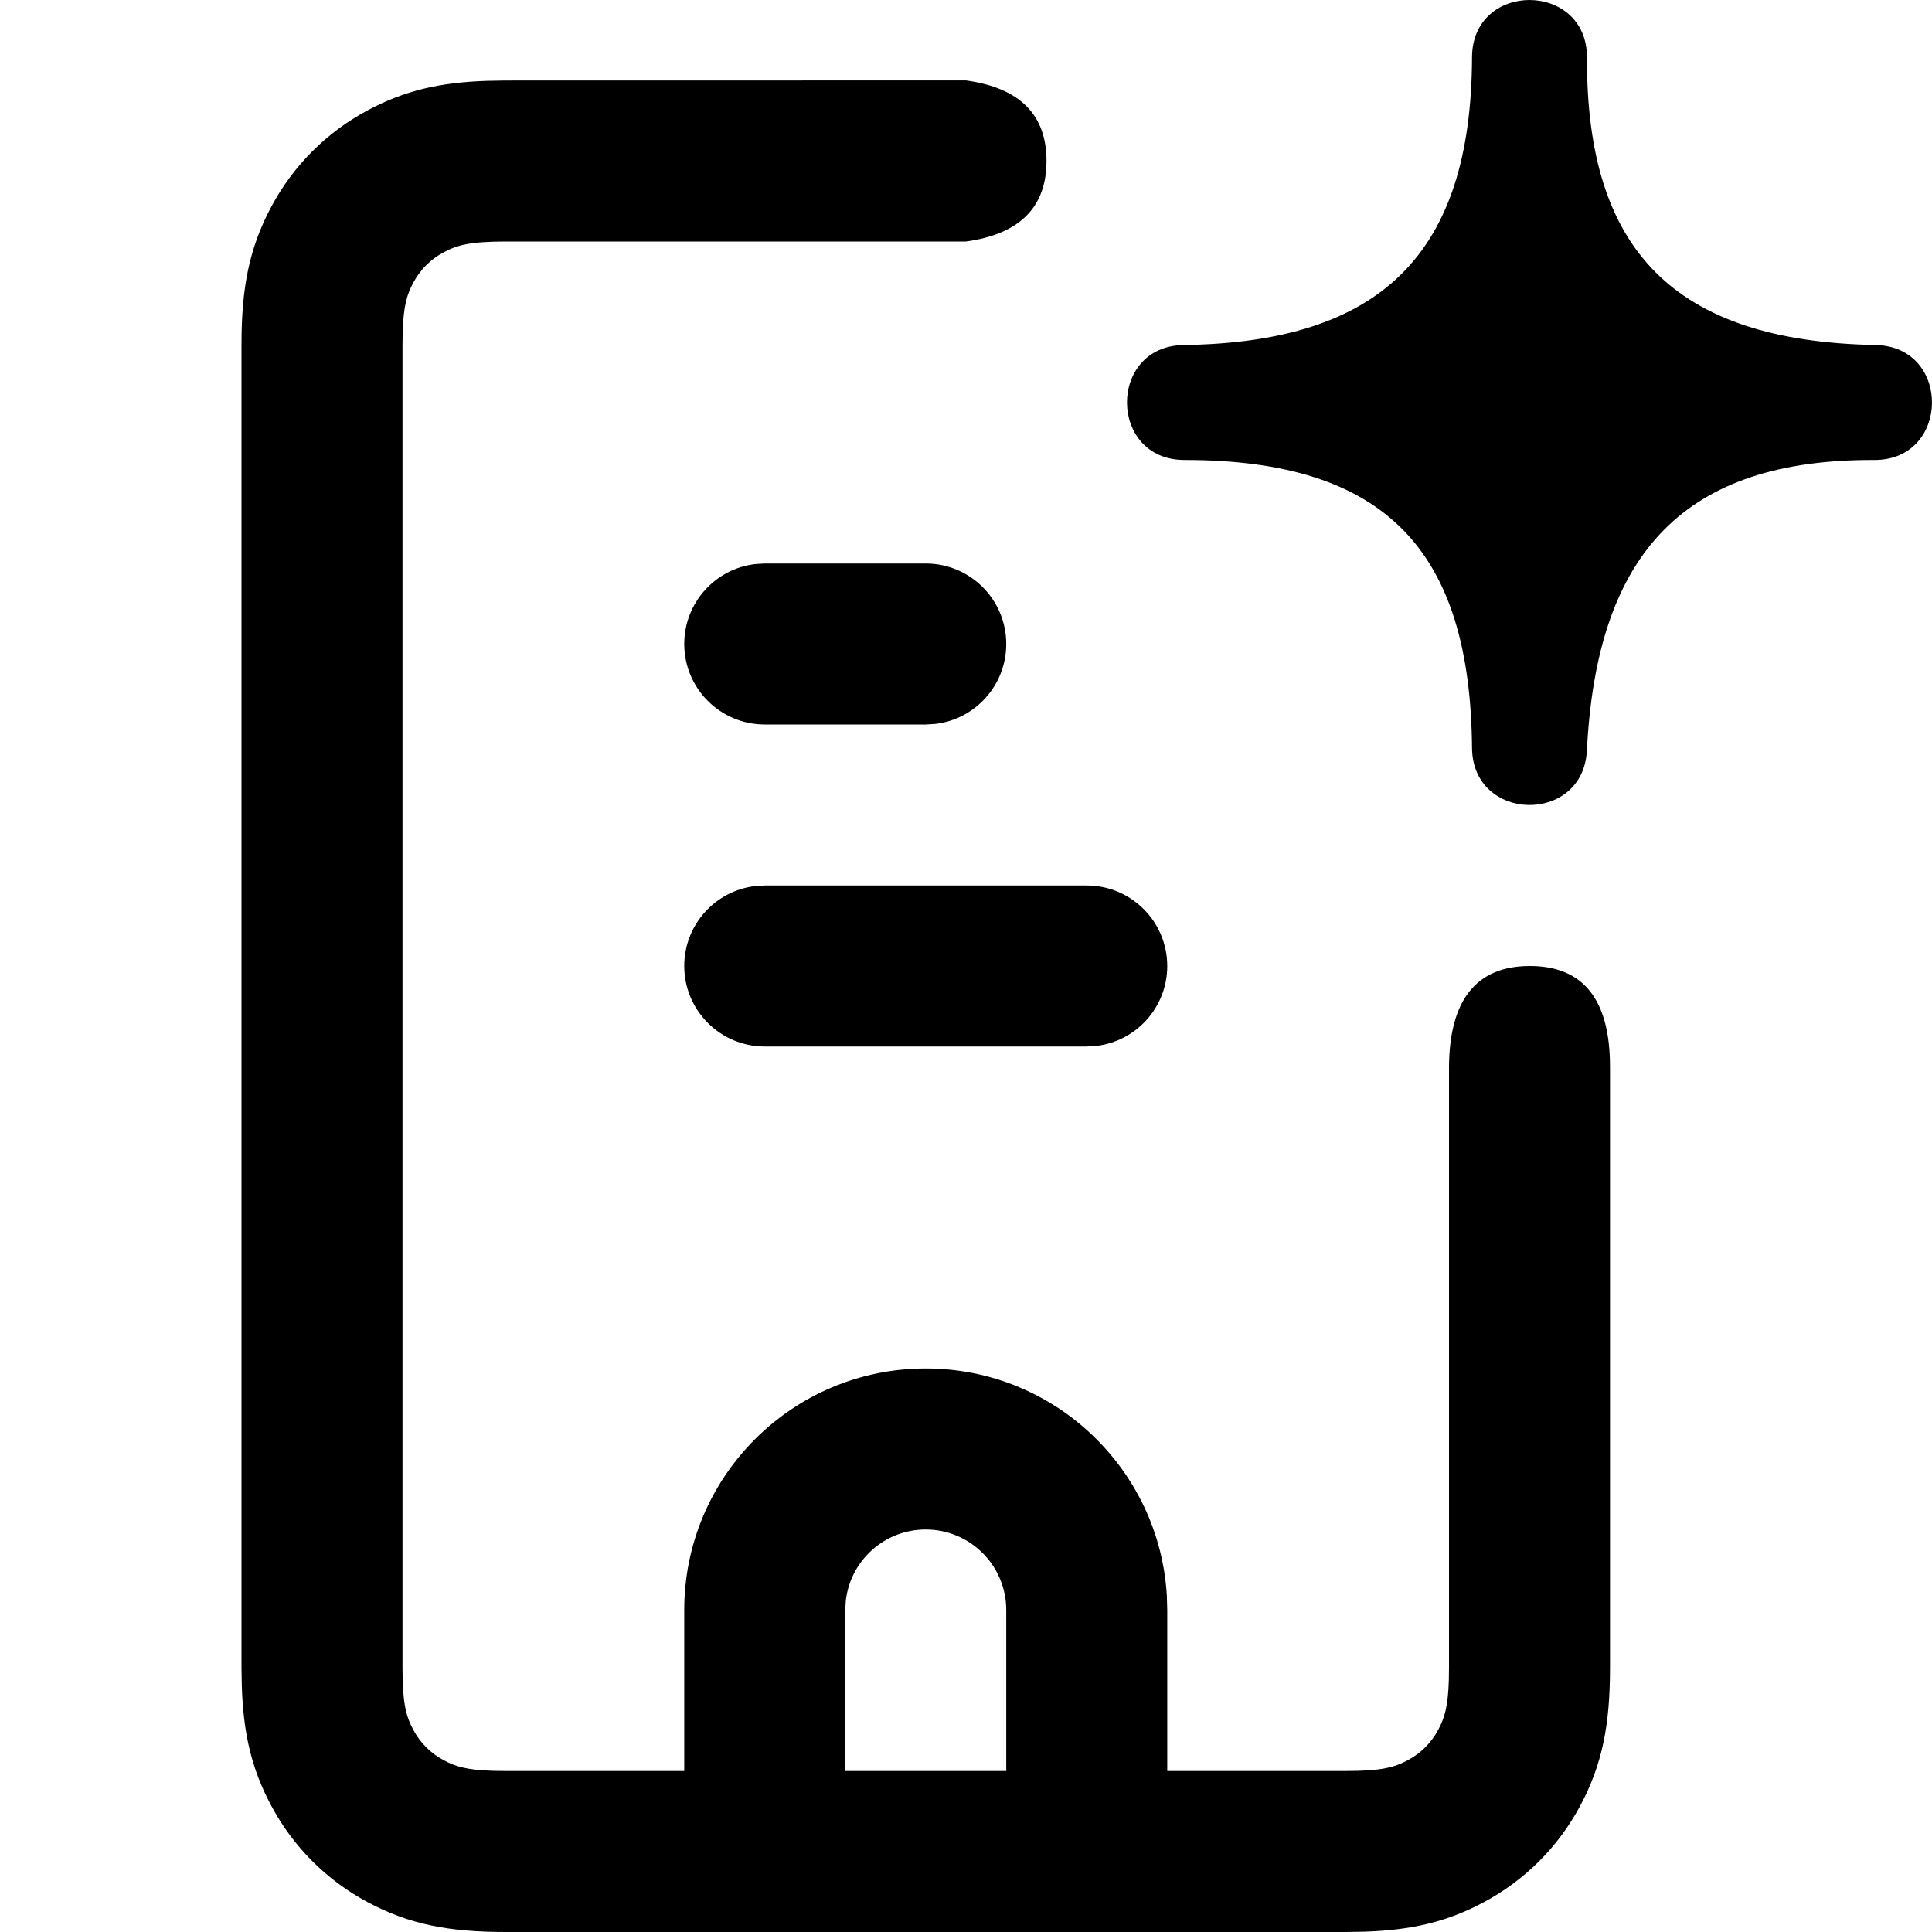
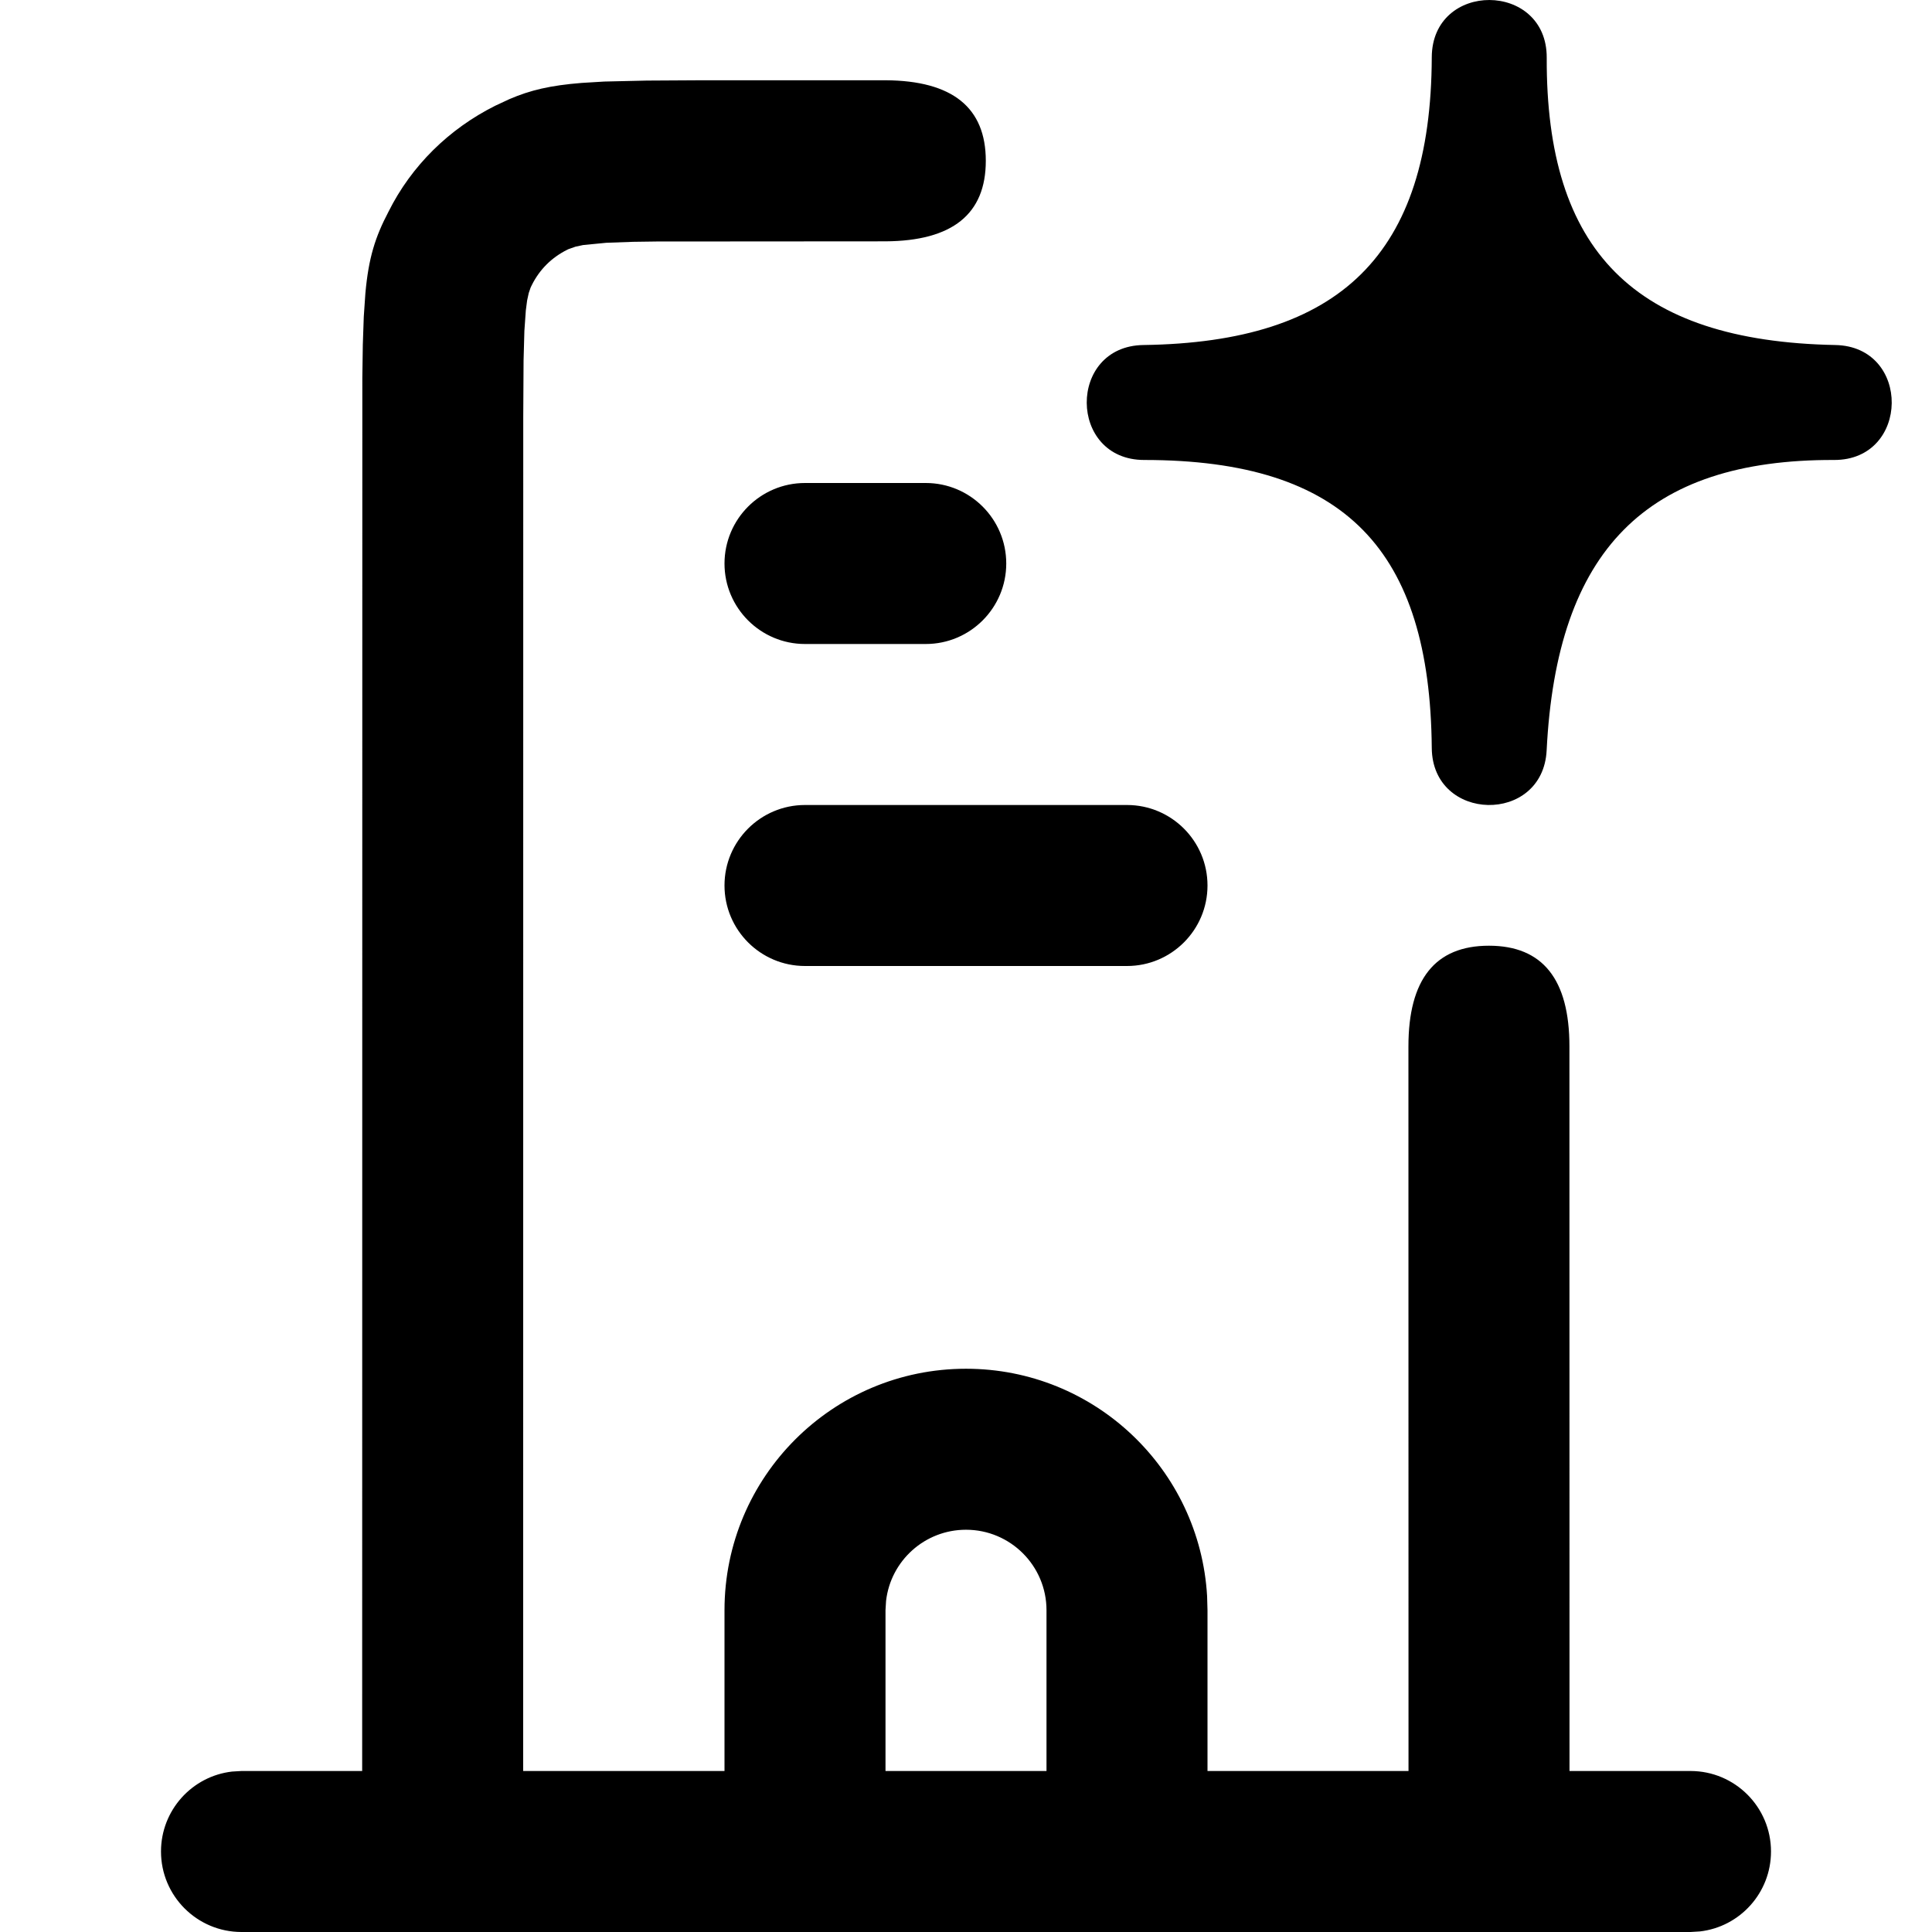
- <svg xmlns="http://www.w3.org/2000/svg" width="24" height="24" viewBox="0 0 24 24">
-   <path d="M3423,58.999 C3423.667,59.091 3424,59.424 3424,59.999 C3424,60.574 3423.667,60.908 3423,61 L3417.282,61 C3416.836,61 3416.675,61.046 3416.512,61.134 C3416.349,61.221 3416.221,61.349 3416.134,61.512 C3416.057,61.654 3416.012,61.796 3416.002,62.128 L3416,62.282 L3416,78.718 C3416,79.164 3416.046,79.325 3416.134,79.488 C3416.221,79.651 3416.349,79.779 3416.512,79.866 C3416.654,79.943 3416.796,79.988 3417.128,79.998 L3417.282,80 L3419.5,80 L3419.5,78 C3419.5,76.343 3420.843,75 3422.5,75 C3424.098,75 3425.404,76.249 3425.495,77.824 L3425.5,78 L3425.5,80 L3427.718,80 C3428.164,80 3428.325,79.954 3428.488,79.866 C3428.651,79.779 3428.779,79.651 3428.866,79.488 C3428.943,79.346 3428.988,79.204 3428.998,78.872 L3429,78.718 L3429,71.25 C3429.007,70.417 3429.342,70 3430.005,70 C3430.668,70 3431,70.417 3431,71.25 L3431,78.718 C3431,79.426 3430.905,79.917 3430.63,80.432 C3430.357,80.943 3429.943,81.357 3429.432,81.63 C3428.974,81.875 3428.536,81.977 3427.946,81.996 L3427.718,82 L3417.282,82 C3416.574,82 3416.083,81.905 3415.568,81.63 C3415.057,81.357 3414.643,80.943 3414.37,80.432 C3414.125,79.974 3414.023,79.536 3414.004,78.946 L3414,78.718 L3414,62.282 C3414,61.574 3414.095,61.083 3414.37,60.568 C3414.643,60.057 3415.057,59.643 3415.568,59.37 C3416.026,59.125 3416.464,59.023 3417.054,59.004 L3417.282,59 L3423,58.999 Z M3422.5,77 C3421.987,77 3421.564,77.386 3421.507,77.883 L3421.5,78 L3421.5,80 L3423.5,80 L3423.5,78 C3423.5,77.448 3423.052,77 3422.5,77 Z M3424.5,69 C3425.052,69 3425.5,69.448 3425.5,70 C3425.5,70.513 3425.114,70.936 3424.617,70.993 L3424.5,71 L3420.5,71 C3419.948,71 3419.5,70.552 3419.5,70 C3419.5,69.487 3419.886,69.064 3420.383,69.007 L3420.5,69 L3424.5,69 Z M3430.714,58.717 C3430.705,61.107 3431.793,62.238 3434.299,62.286 C3435.244,62.304 3435.228,63.718 3434.283,63.714 C3431.948,63.706 3430.838,64.838 3430.713,67.321 C3430.667,68.245 3429.294,68.217 3429.286,67.292 C3429.264,64.843 3428.22,63.714 3425.714,63.714 C3424.768,63.714 3424.759,62.299 3425.704,62.286 C3428.149,62.252 3429.277,61.162 3429.286,58.712 C3429.289,57.759 3430.718,57.765 3430.714,58.717 Z M3422.5,65 C3423.052,65 3423.5,65.448 3423.5,66 C3423.5,66.513 3423.114,66.936 3422.617,66.993 L3422.5,67 L3420.5,67 C3419.948,67 3419.5,66.552 3419.5,66 C3419.5,65.487 3419.886,65.064 3420.383,65.007 L3420.5,65 L3422.5,65 Z" transform="translate(-3411 -58)" />
+ <svg xmlns="http://www.w3.org/2000/svg" width="24px" height="24px" viewBox="0 0 24 24" version="1.1">
+   <g id="Icons" stroke="none" stroke-width="1" fill="none" fill-rule="evenodd">
+     <g id="Glyphs" transform="translate(-3411, -58)" fill="#000000" fill-rule="nonzero">
+       <path d="M3422,58.997 C3422.831,59.002 3423.246,59.335 3423.246,59.998 C3423.246,60.66 3422.831,60.993 3422,60.998 L3419.152,61 L3418.862,61.004 L3418.531,61.016 L3418.244,61.044 L3418.15,61.064 L3418.062,61.095 L3418.047,61.102 C3417.853,61.199 3417.704,61.346 3417.606,61.542 L3417.592,61.571 L3417.568,61.641 L3417.548,61.733 L3417.532,61.856 L3417.514,62.111 L3417.504,62.476 L3417.5,63.178 L3417.499,80 L3420,80 L3420,78.003 C3420,76.346 3421.343,75.003 3423,75.003 C3424.598,75.003 3425.904,76.252 3425.995,77.827 L3426,78.003 L3426,80 L3428.497,80 L3428.496,70.999 C3428.496,70.165 3428.829,69.748 3429.496,69.748 C3430.163,69.748 3430.496,70.165 3430.496,70.999 L3430.497,80 L3432,80 C3432.552,80 3433,80.448 3433,81 C3433,81.513 3432.614,81.936 3432.117,81.993 L3432,82 L3414,82 C3413.448,82 3413,81.552 3413,81 C3413,80.487 3413.386,80.064 3413.883,80.007 L3414,80 L3415.499,80 L3415.501,62.696 L3415.507,62.281 L3415.519,61.933 L3415.539,61.643 C3415.579,61.199 3415.662,60.943 3415.826,60.63 C3416.111,60.059 3416.577,59.601 3417.153,59.313 L3417.329,59.231 C3417.587,59.12 3417.836,59.061 3418.226,59.03 L3418.508,59.013 L3419.034,59.001 L3419.71,58.997 L3422,58.997 Z M3423,77.003 C3422.487,77.003 3422.064,77.389 3422.007,77.887 L3422,78.003 L3422,80 L3424,80 L3424,78.003 C3424,77.451 3423.552,77.003 3423,77.003 Z M3425,68 C3425.552,68 3426,68.448 3426,69 C3426,69.552 3425.552,70 3425,70 L3421,70 C3420.448,70 3420,69.552 3420,69 C3420,68.448 3420.448,68 3421,68 L3425,68 Z M3430.214,58.717 C3430.205,61.107 3431.293,62.238 3433.799,62.286 C3434.744,62.304 3434.728,63.718 3433.783,63.714 C3431.448,63.706 3430.338,64.838 3430.213,67.321 C3430.167,68.245 3428.794,68.217 3428.786,67.292 C3428.764,64.843 3427.72,63.714 3425.214,63.714 C3424.268,63.714 3424.259,62.299 3425.204,62.286 C3427.649,62.252 3428.777,61.162 3428.786,58.712 C3428.789,57.759 3430.218,57.765 3430.214,58.717 Z M3422.5,64 C3423.052,64 3423.5,64.448 3423.5,65 C3423.5,65.552 3423.052,66 3422.5,66 L3421,66 C3420.448,66 3420,65.552 3420,65 C3420,64.448 3420.448,64 3421,64 L3422.5,64 Z" id="Shape" />
+     </g>
+   </g>
</svg>
